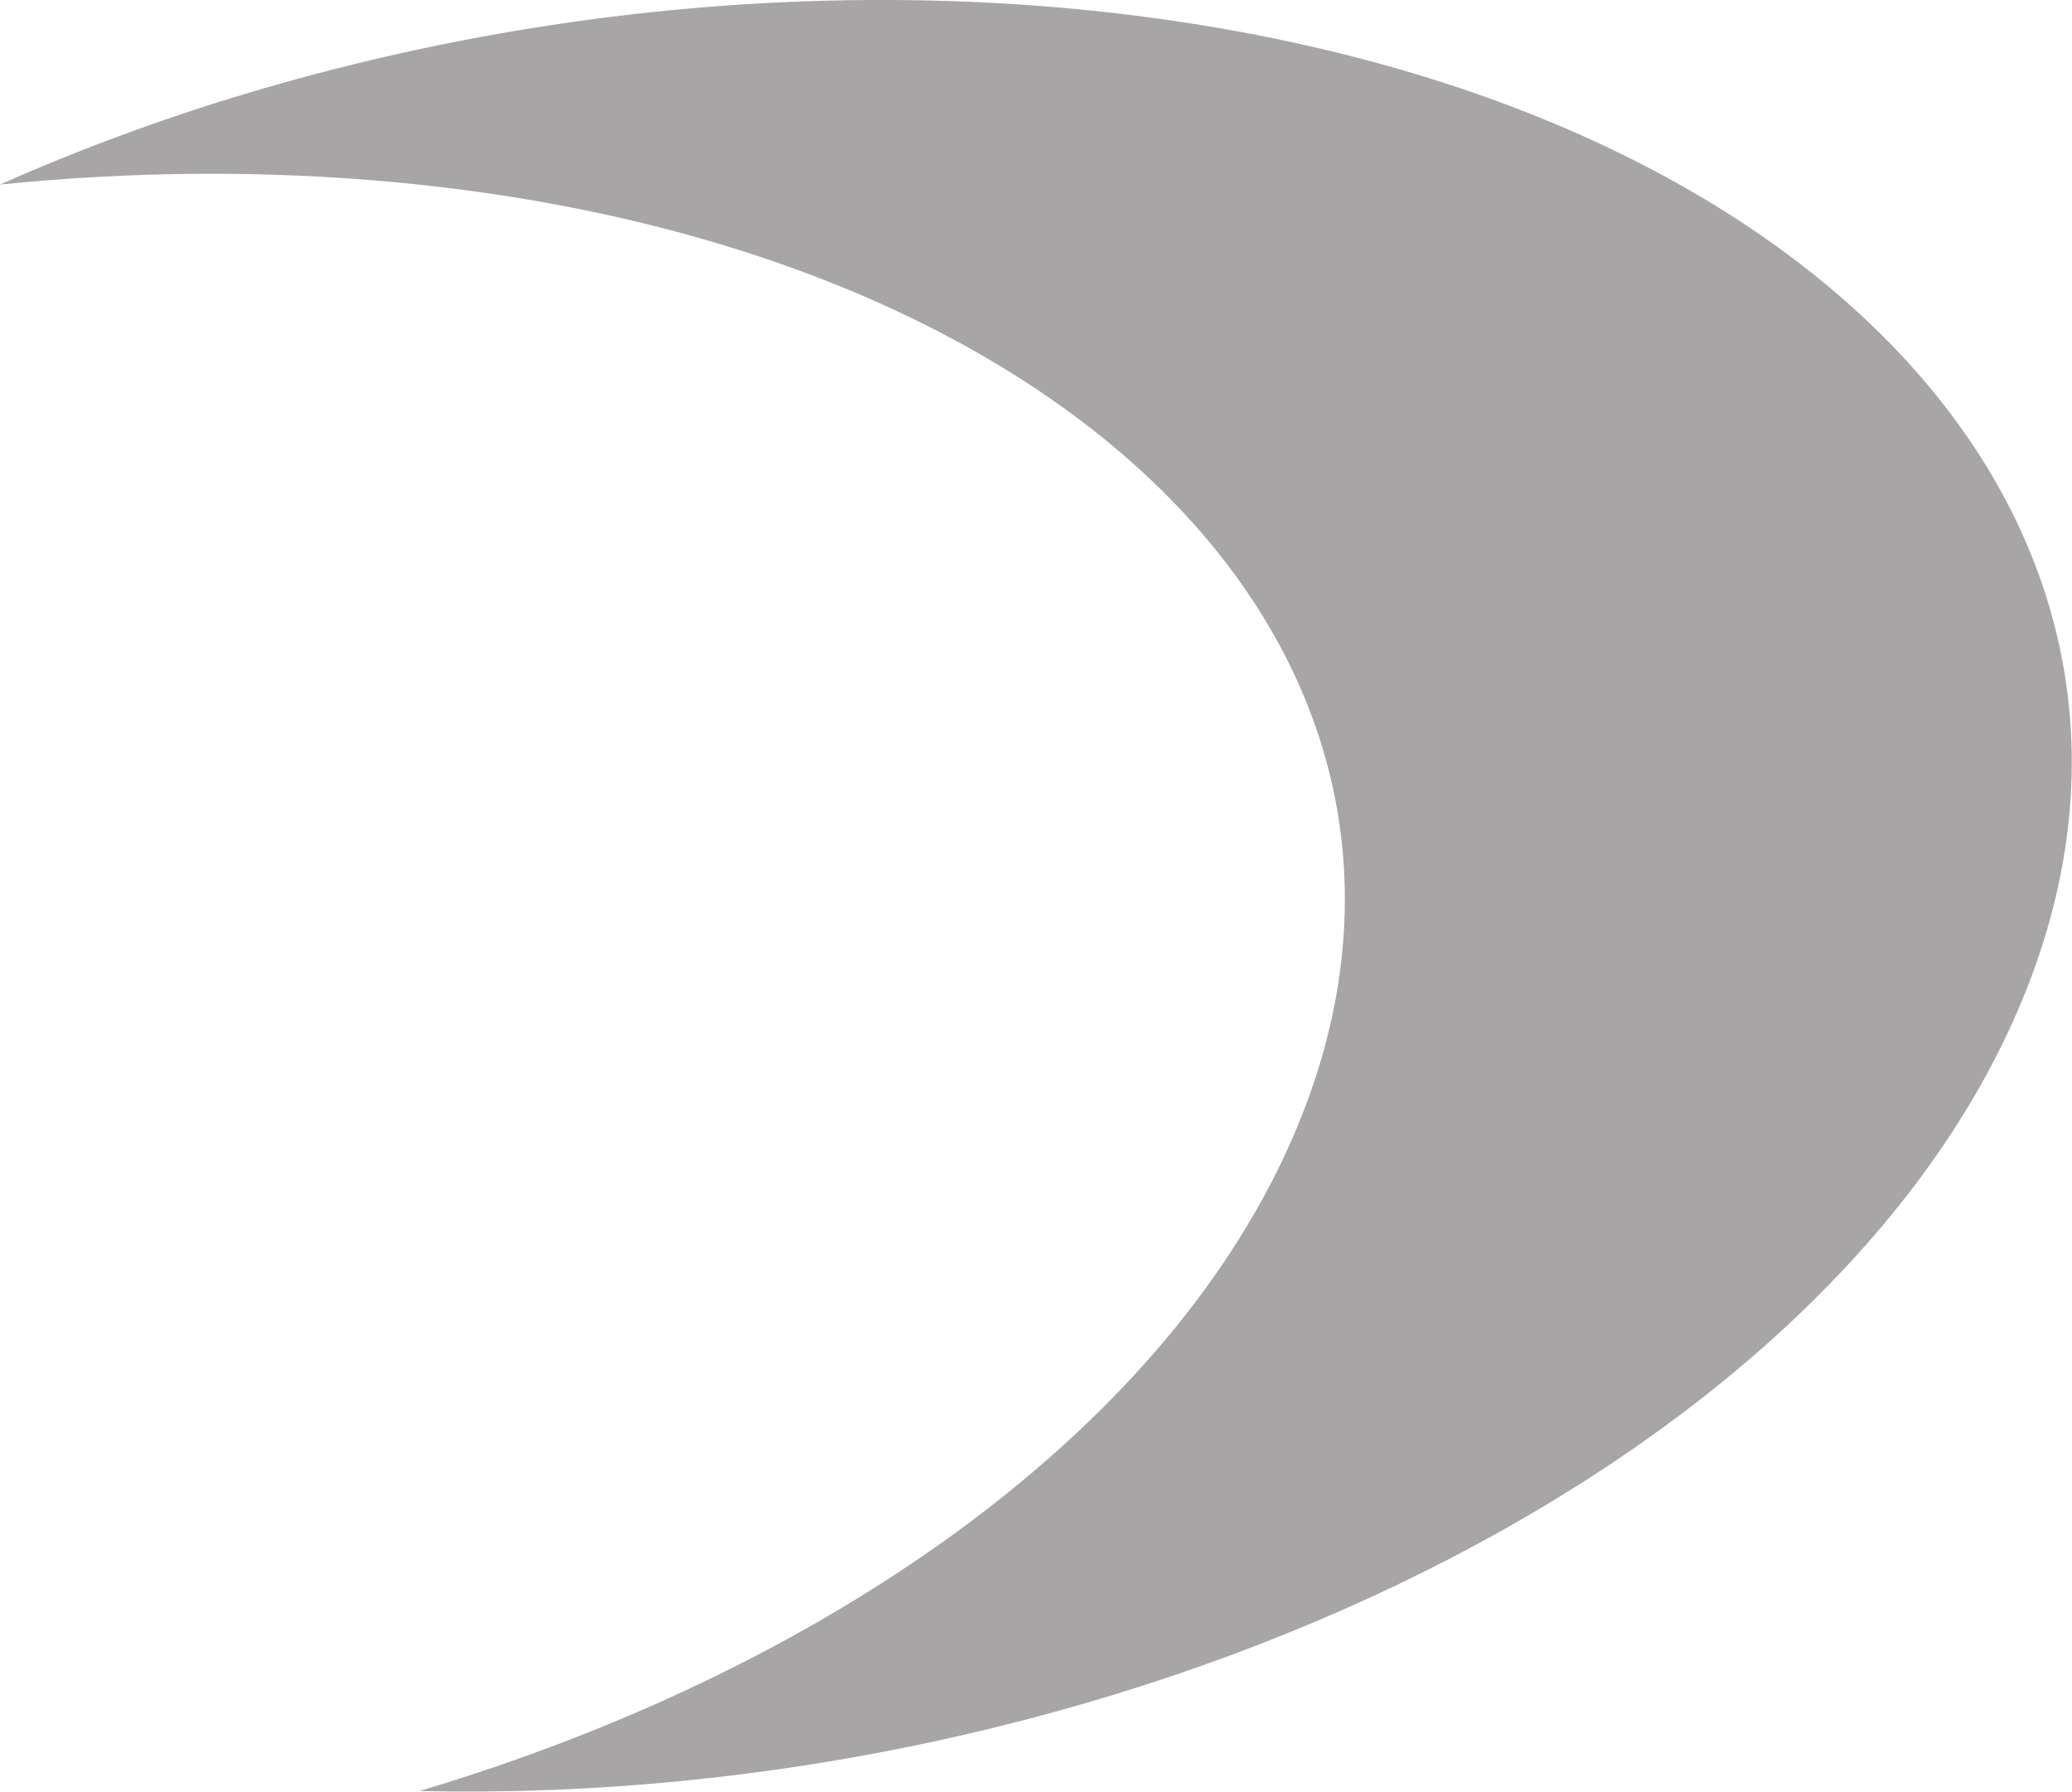
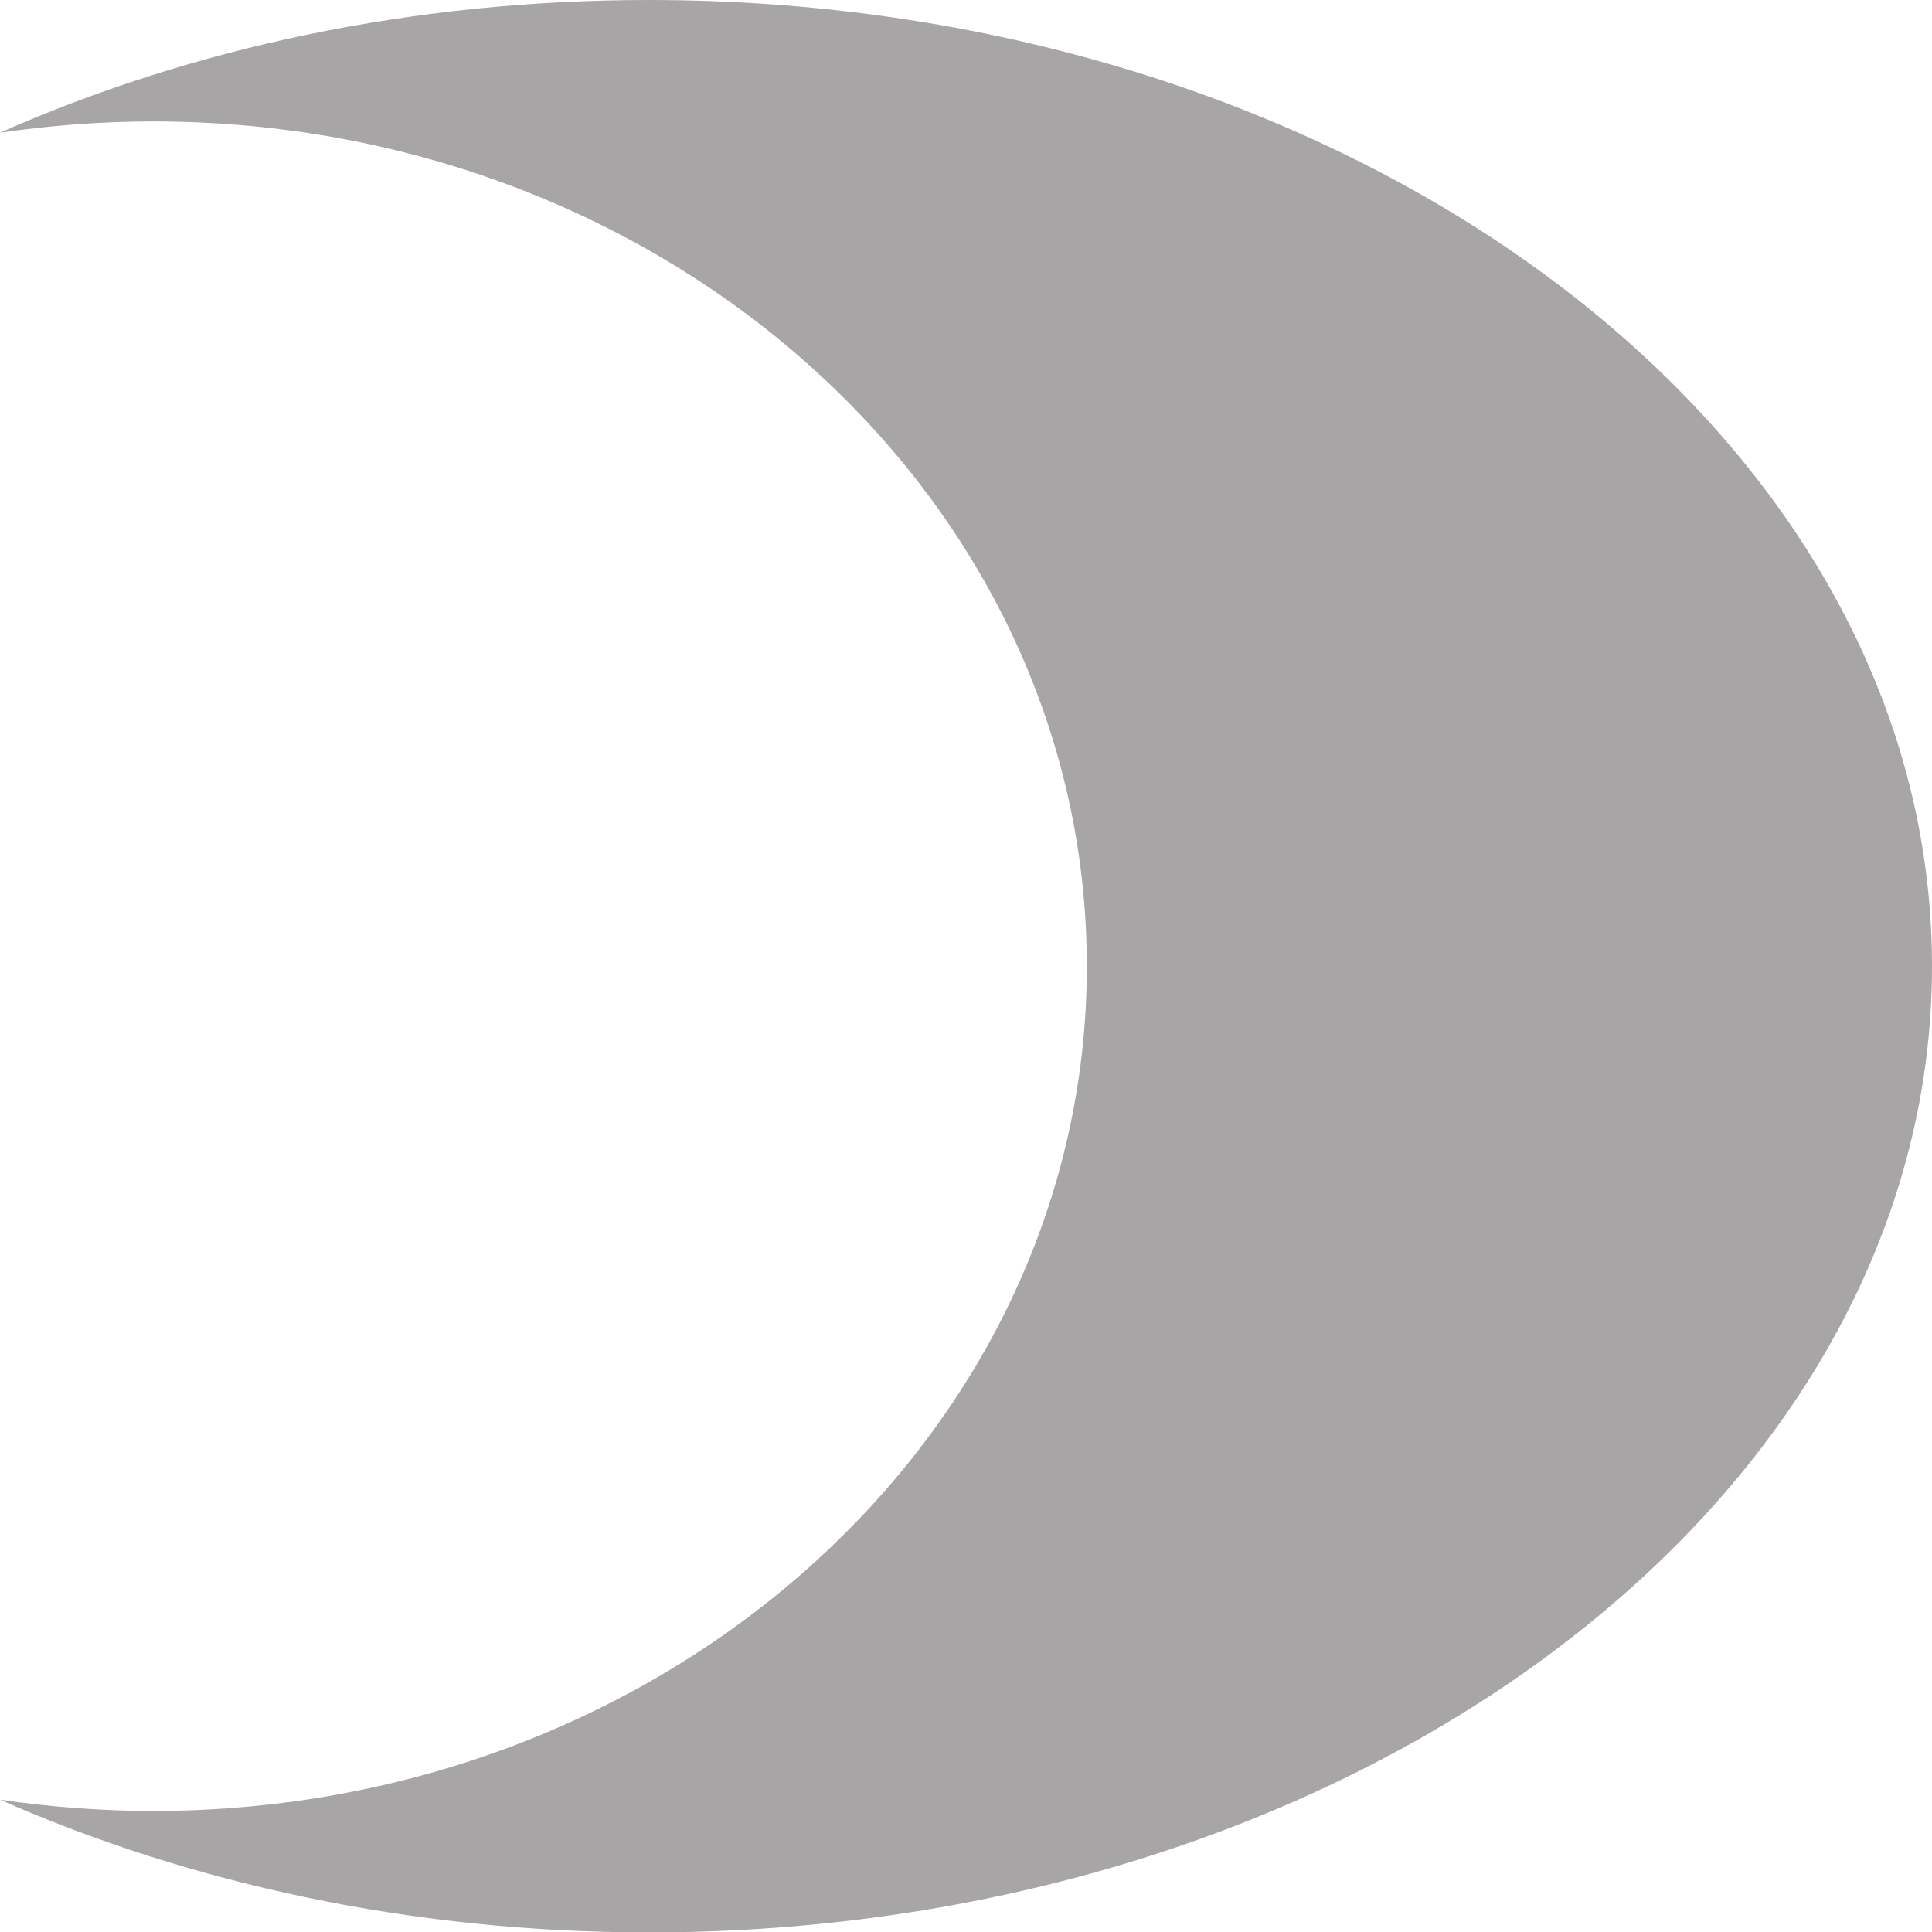
- <svg xmlns="http://www.w3.org/2000/svg" version="1.1" id="Layer_1" x="0px" y="0px" viewBox="0 0 480.5 415.4" style="enable-background:new 0 0 480.5 415.4;" xml:space="preserve">
+ <svg xmlns="http://www.w3.org/2000/svg" version="1.1" id="Layer_1" x="0px" y="0px" viewBox="0 0 480.5 480.5" style="enable-background:new 0 0 480.5 480.5;" xml:space="preserve">
  <style type="text/css">
	.st0{fill:#A7A5A6;}
</style>
-   <path class="st0" d="M249.5,2.1c-86.8-8.2-176,8-249.5,40.7c30.4-3.1,61.4-3.4,92.1-0.5C255.2,57.8,347.7,157.9,298.8,266  c-30.3,67-108,121.4-201.5,149.3C258,419,418.7,343.2,466.7,237.1C518.1,123.6,420.9,18.4,249.5,2.1z" />
+   <path class="st0" d="M161.4,0C102.5,0,47.4,12,0,33c12.4-1.8,25.1-2.8,38.1-2.8c128.2,0,232.2,94.1,232.2,210.1  s-104,210.1-232.2,210.1c-13,0-25.7-1-38.1-2.8c47.4,20.9,102.5,33,161.4,33c176.2,0,319.1-107.6,319.1-240.3S337.6,0,161.4,0z" />
</svg>
